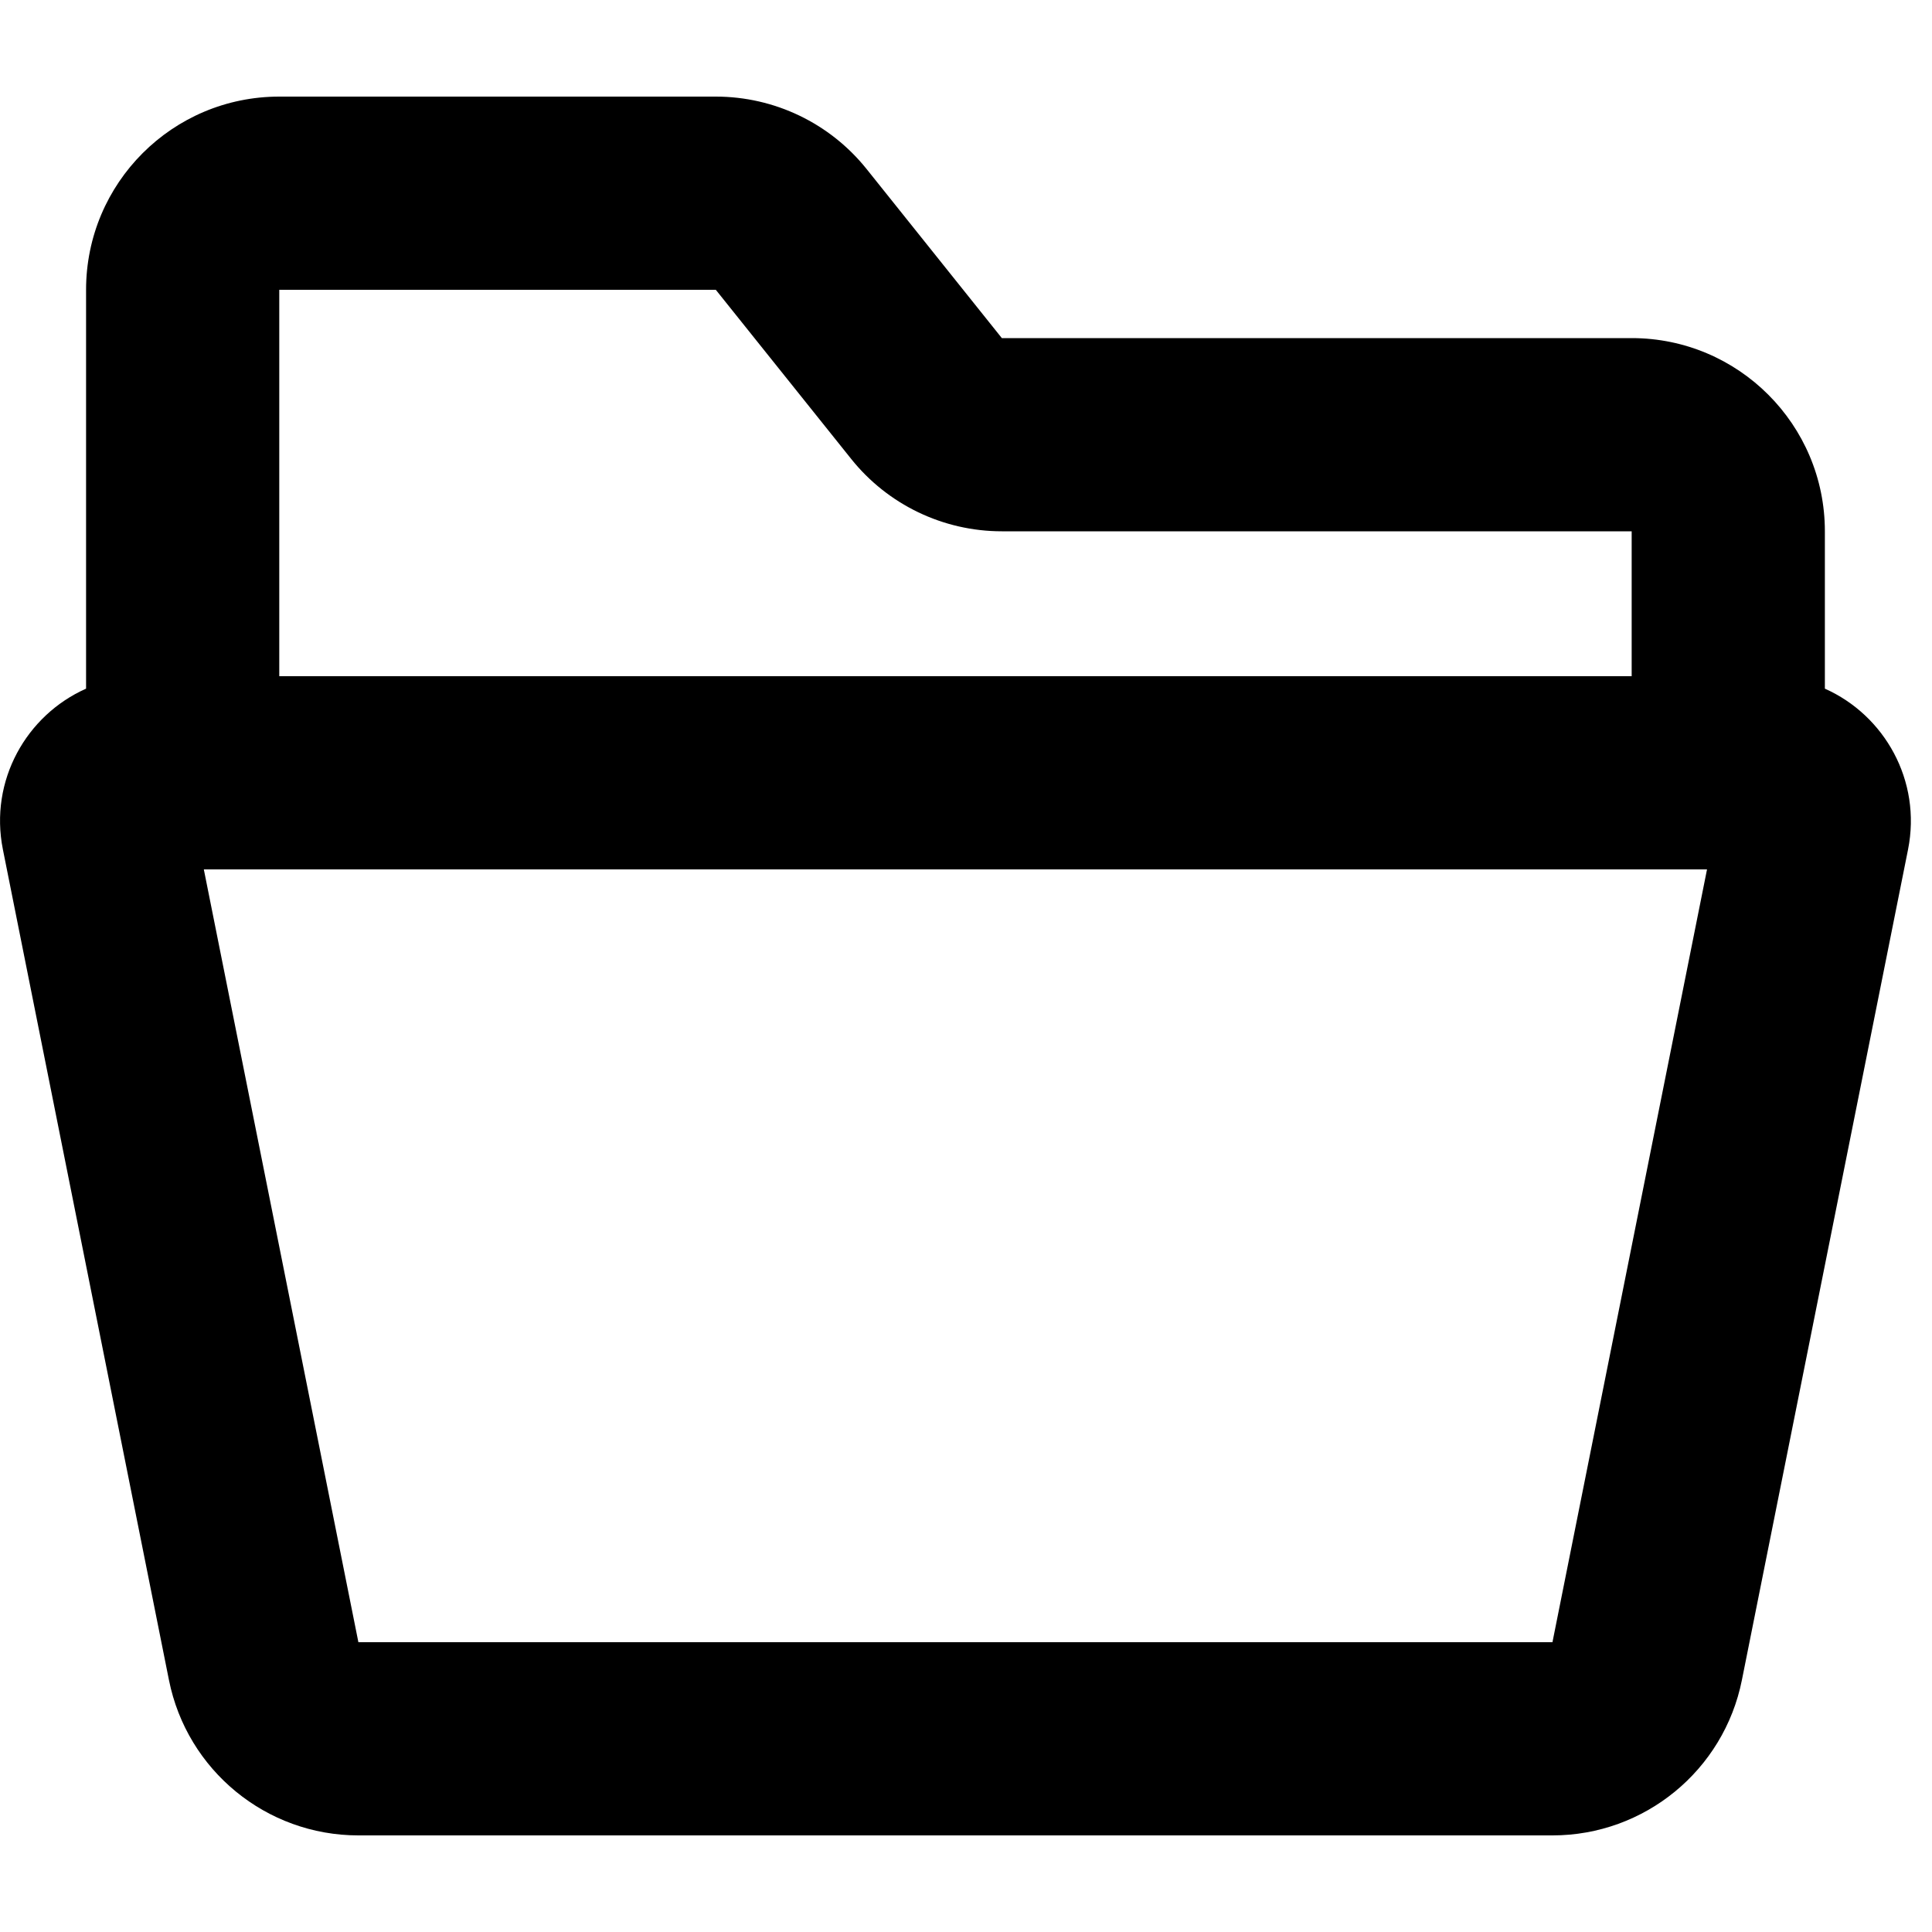
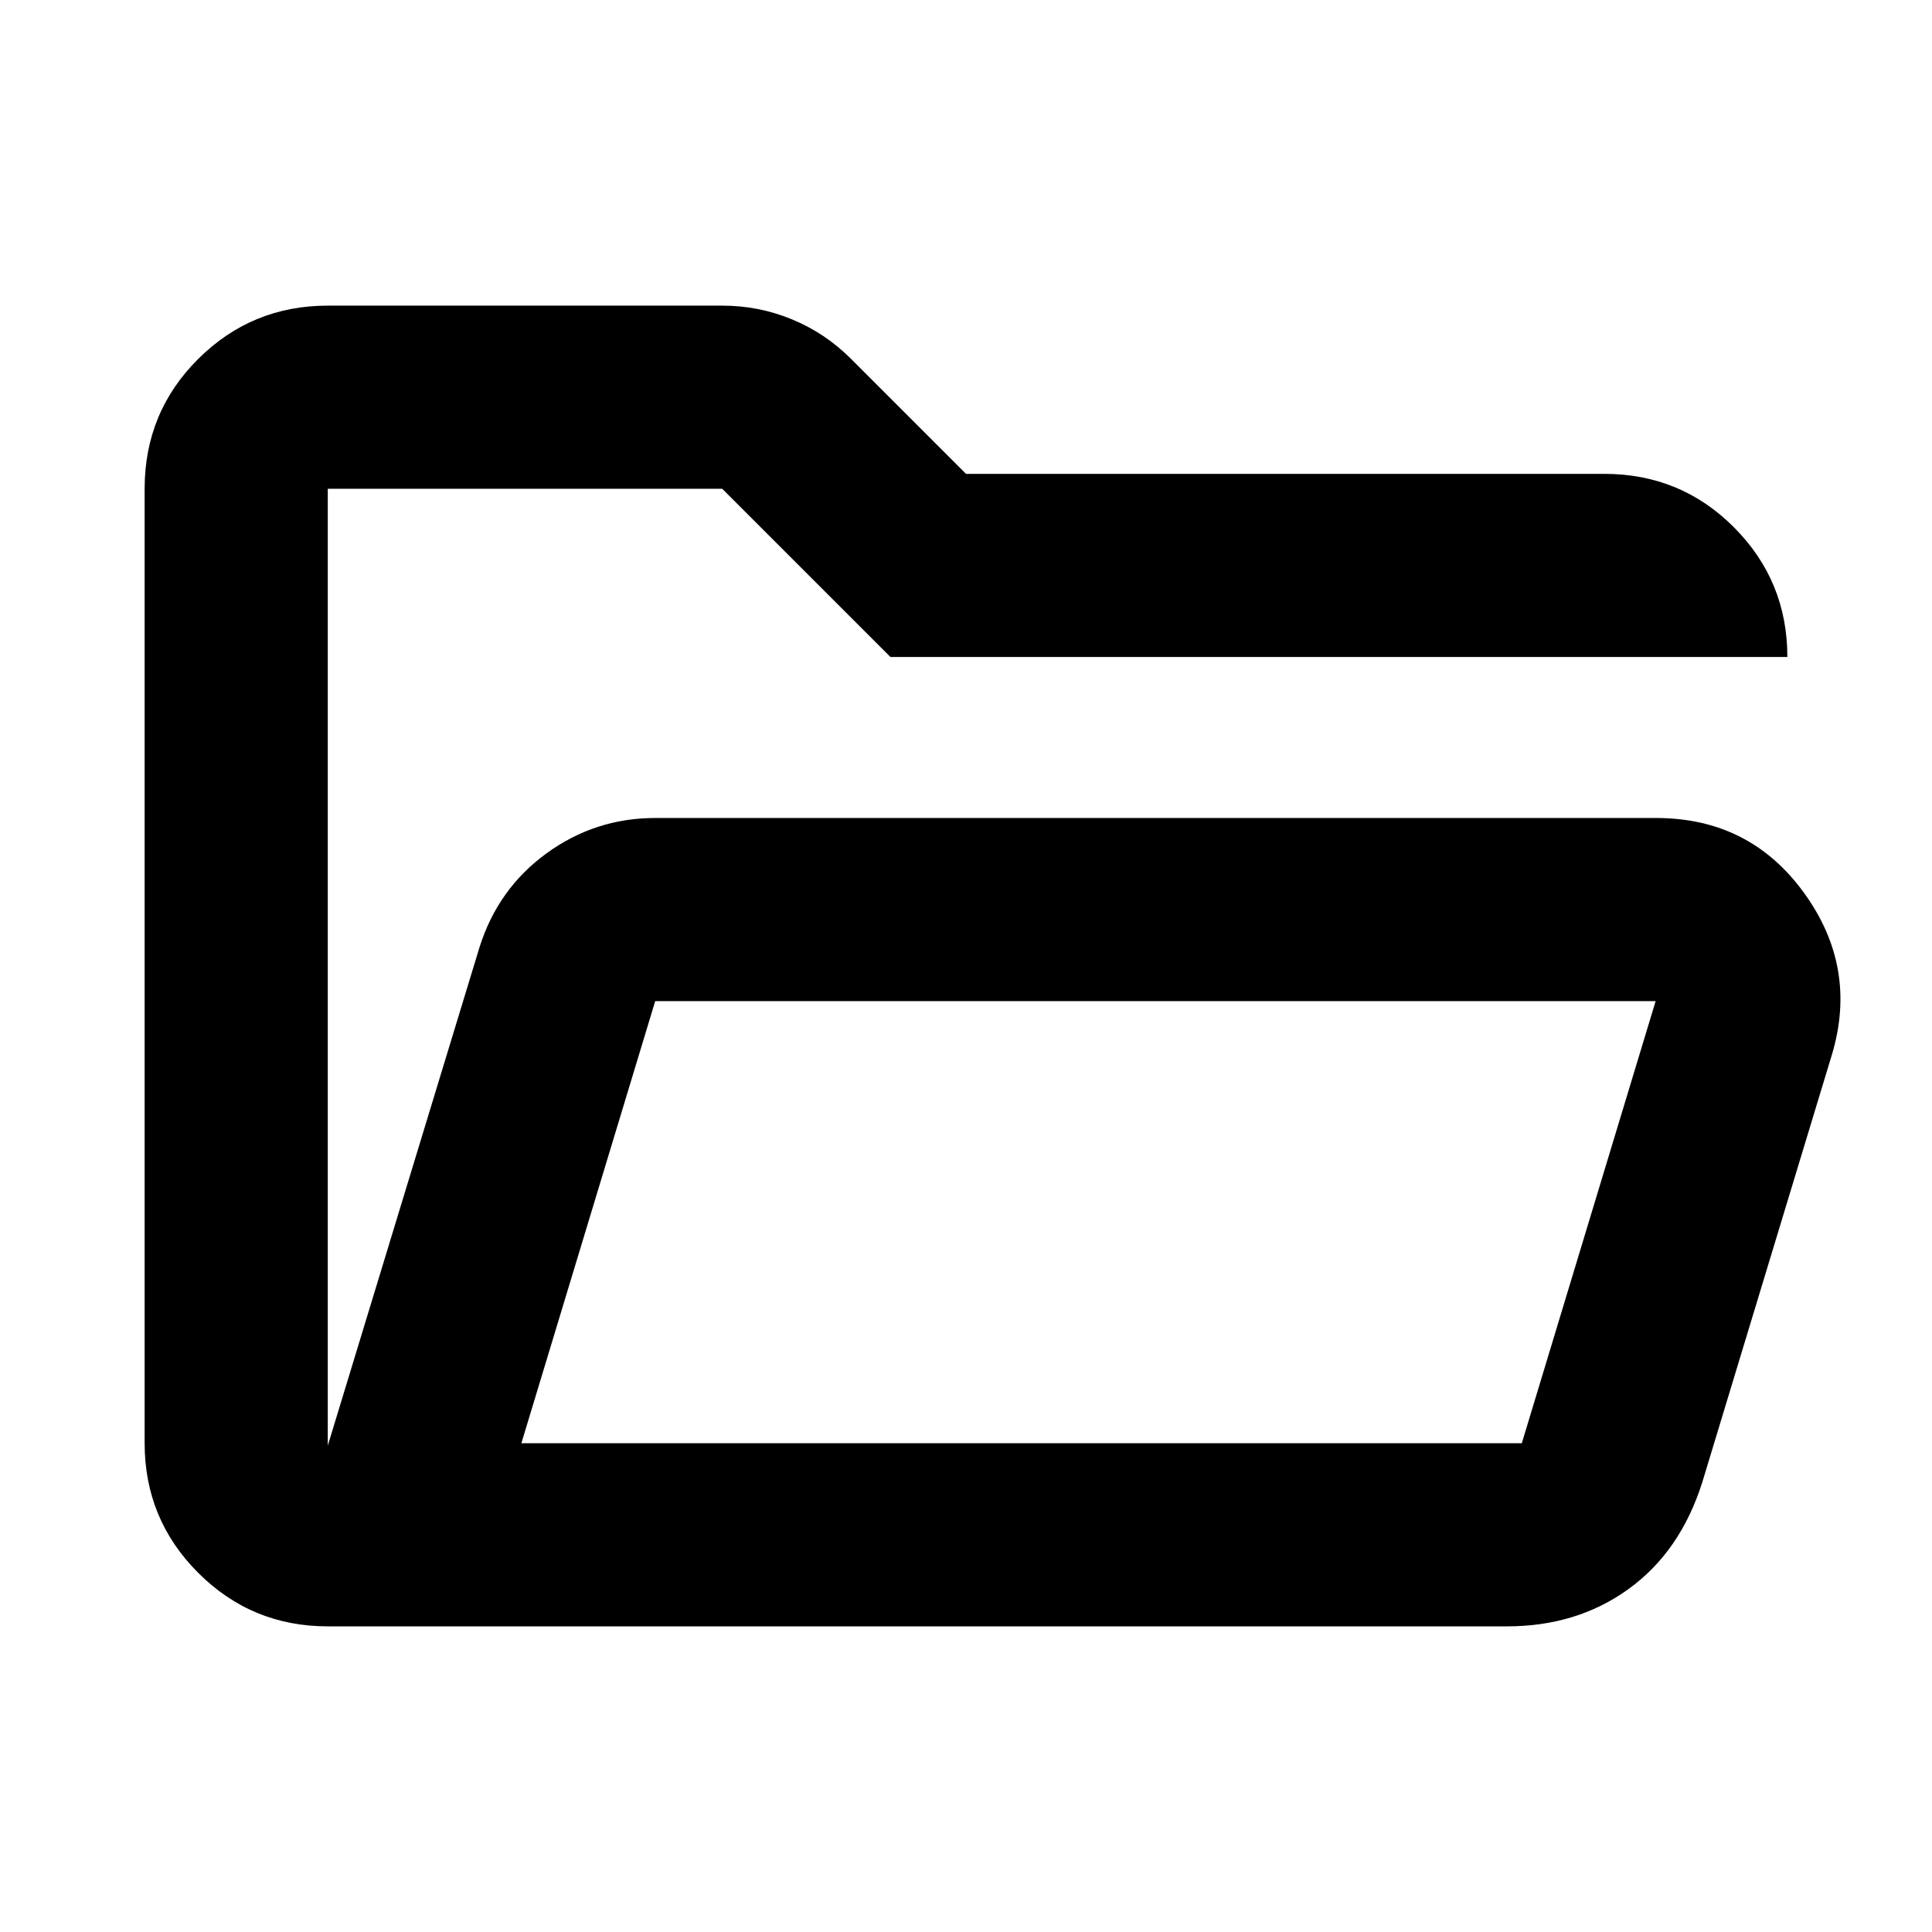
- <svg xmlns="http://www.w3.org/2000/svg" width="30px" height="30px" viewBox="0 0 20 18" fill="current">
-   <path fill-rule="evenodd" clip-rule="evenodd" d="M2.891 0C1.786 0 0.891 0.895 0.891 2L0.891 6.129C0.274 6.403 -0.113 7.08 0.03 7.794L1.749 16.392C1.936 17.327 2.757 18 3.71 18H16.071C17.024 18 17.845 17.327 18.032 16.392L19.752 7.794C19.894 7.08 19.507 6.403 18.891 6.129V4.5C18.891 3.395 17.995 2.5 16.891 2.5L10.371 2.5L8.972 0.751C8.592 0.276 8.018 0 7.41 0L2.891 0ZM17.671 8L2.11 8L3.71 16L16.071 16L17.671 8ZM2.891 6L16.891 6V4.5H10.371C9.764 4.5 9.189 4.224 8.81 3.749L7.41 2L2.891 2L2.891 6Z" fill="current" />
+ <svg xmlns="http://www.w3.org/2000/svg" height="24" viewBox="0 -960 960 960" width="24">
+   <path d="M162.87-151.869q-37.783 0-64.392-26.609Q71.87-205.087 71.87-242.87v-474.26q0-38.022 26.61-64.511 26.608-26.49 64.391-26.49h195.999q18.211 0 34.714 6.837 16.504 6.837 29.178 19.511L480-724.544h317.13q38.022 0 64.511 26.609 26.49 26.609 26.49 64.392H442.456l-83.587-83.587H162.87v475.456l75.413-247.695q9.195-29.109 33.326-46.642 24.13-17.532 53.956-17.532h497.348q46.5 0 73.467 37.163 26.968 37.163 13.816 80.663l-64.348 212.26q-10.87 34.37-36.554 52.979-25.685 18.609-60.533 18.609H162.87Zm96.196-91.001h497.108l66.5-219.673H325.565L259.066-242.87ZM162.87-488.848V-717.13v228.282Zm96.196 245.978 66.499-219.673-66.499 219.673Z" />
</svg>
